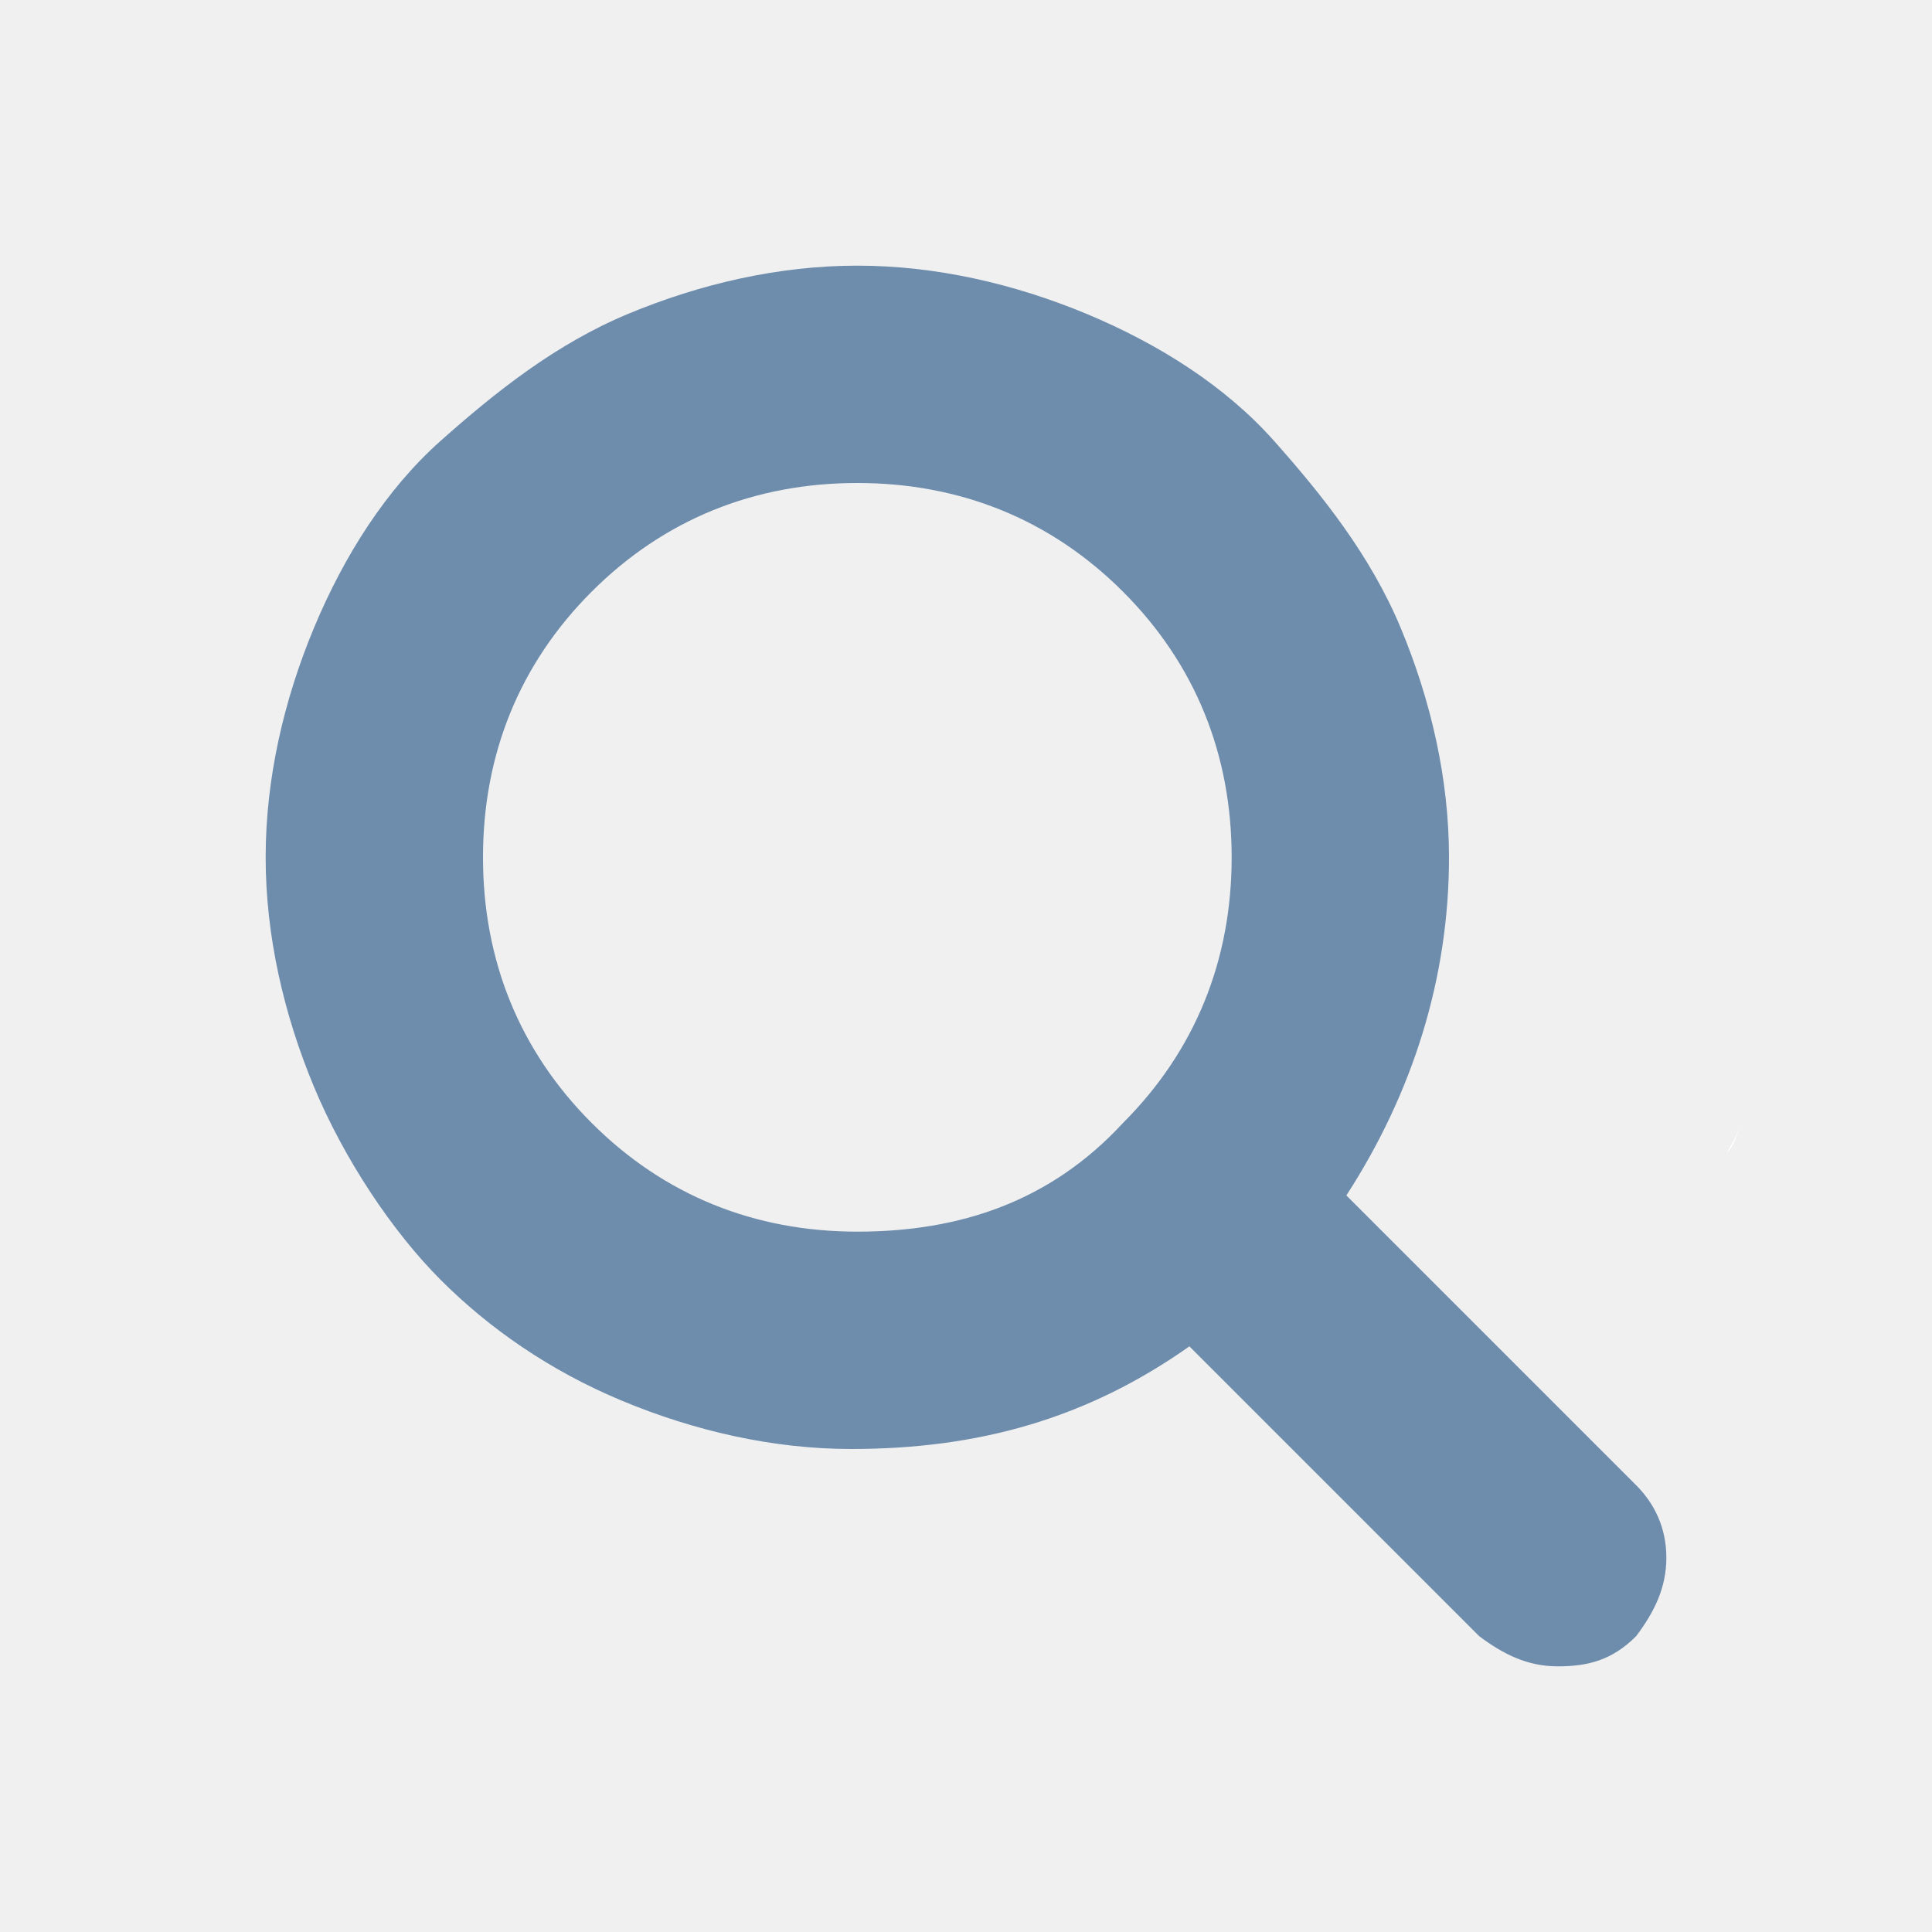
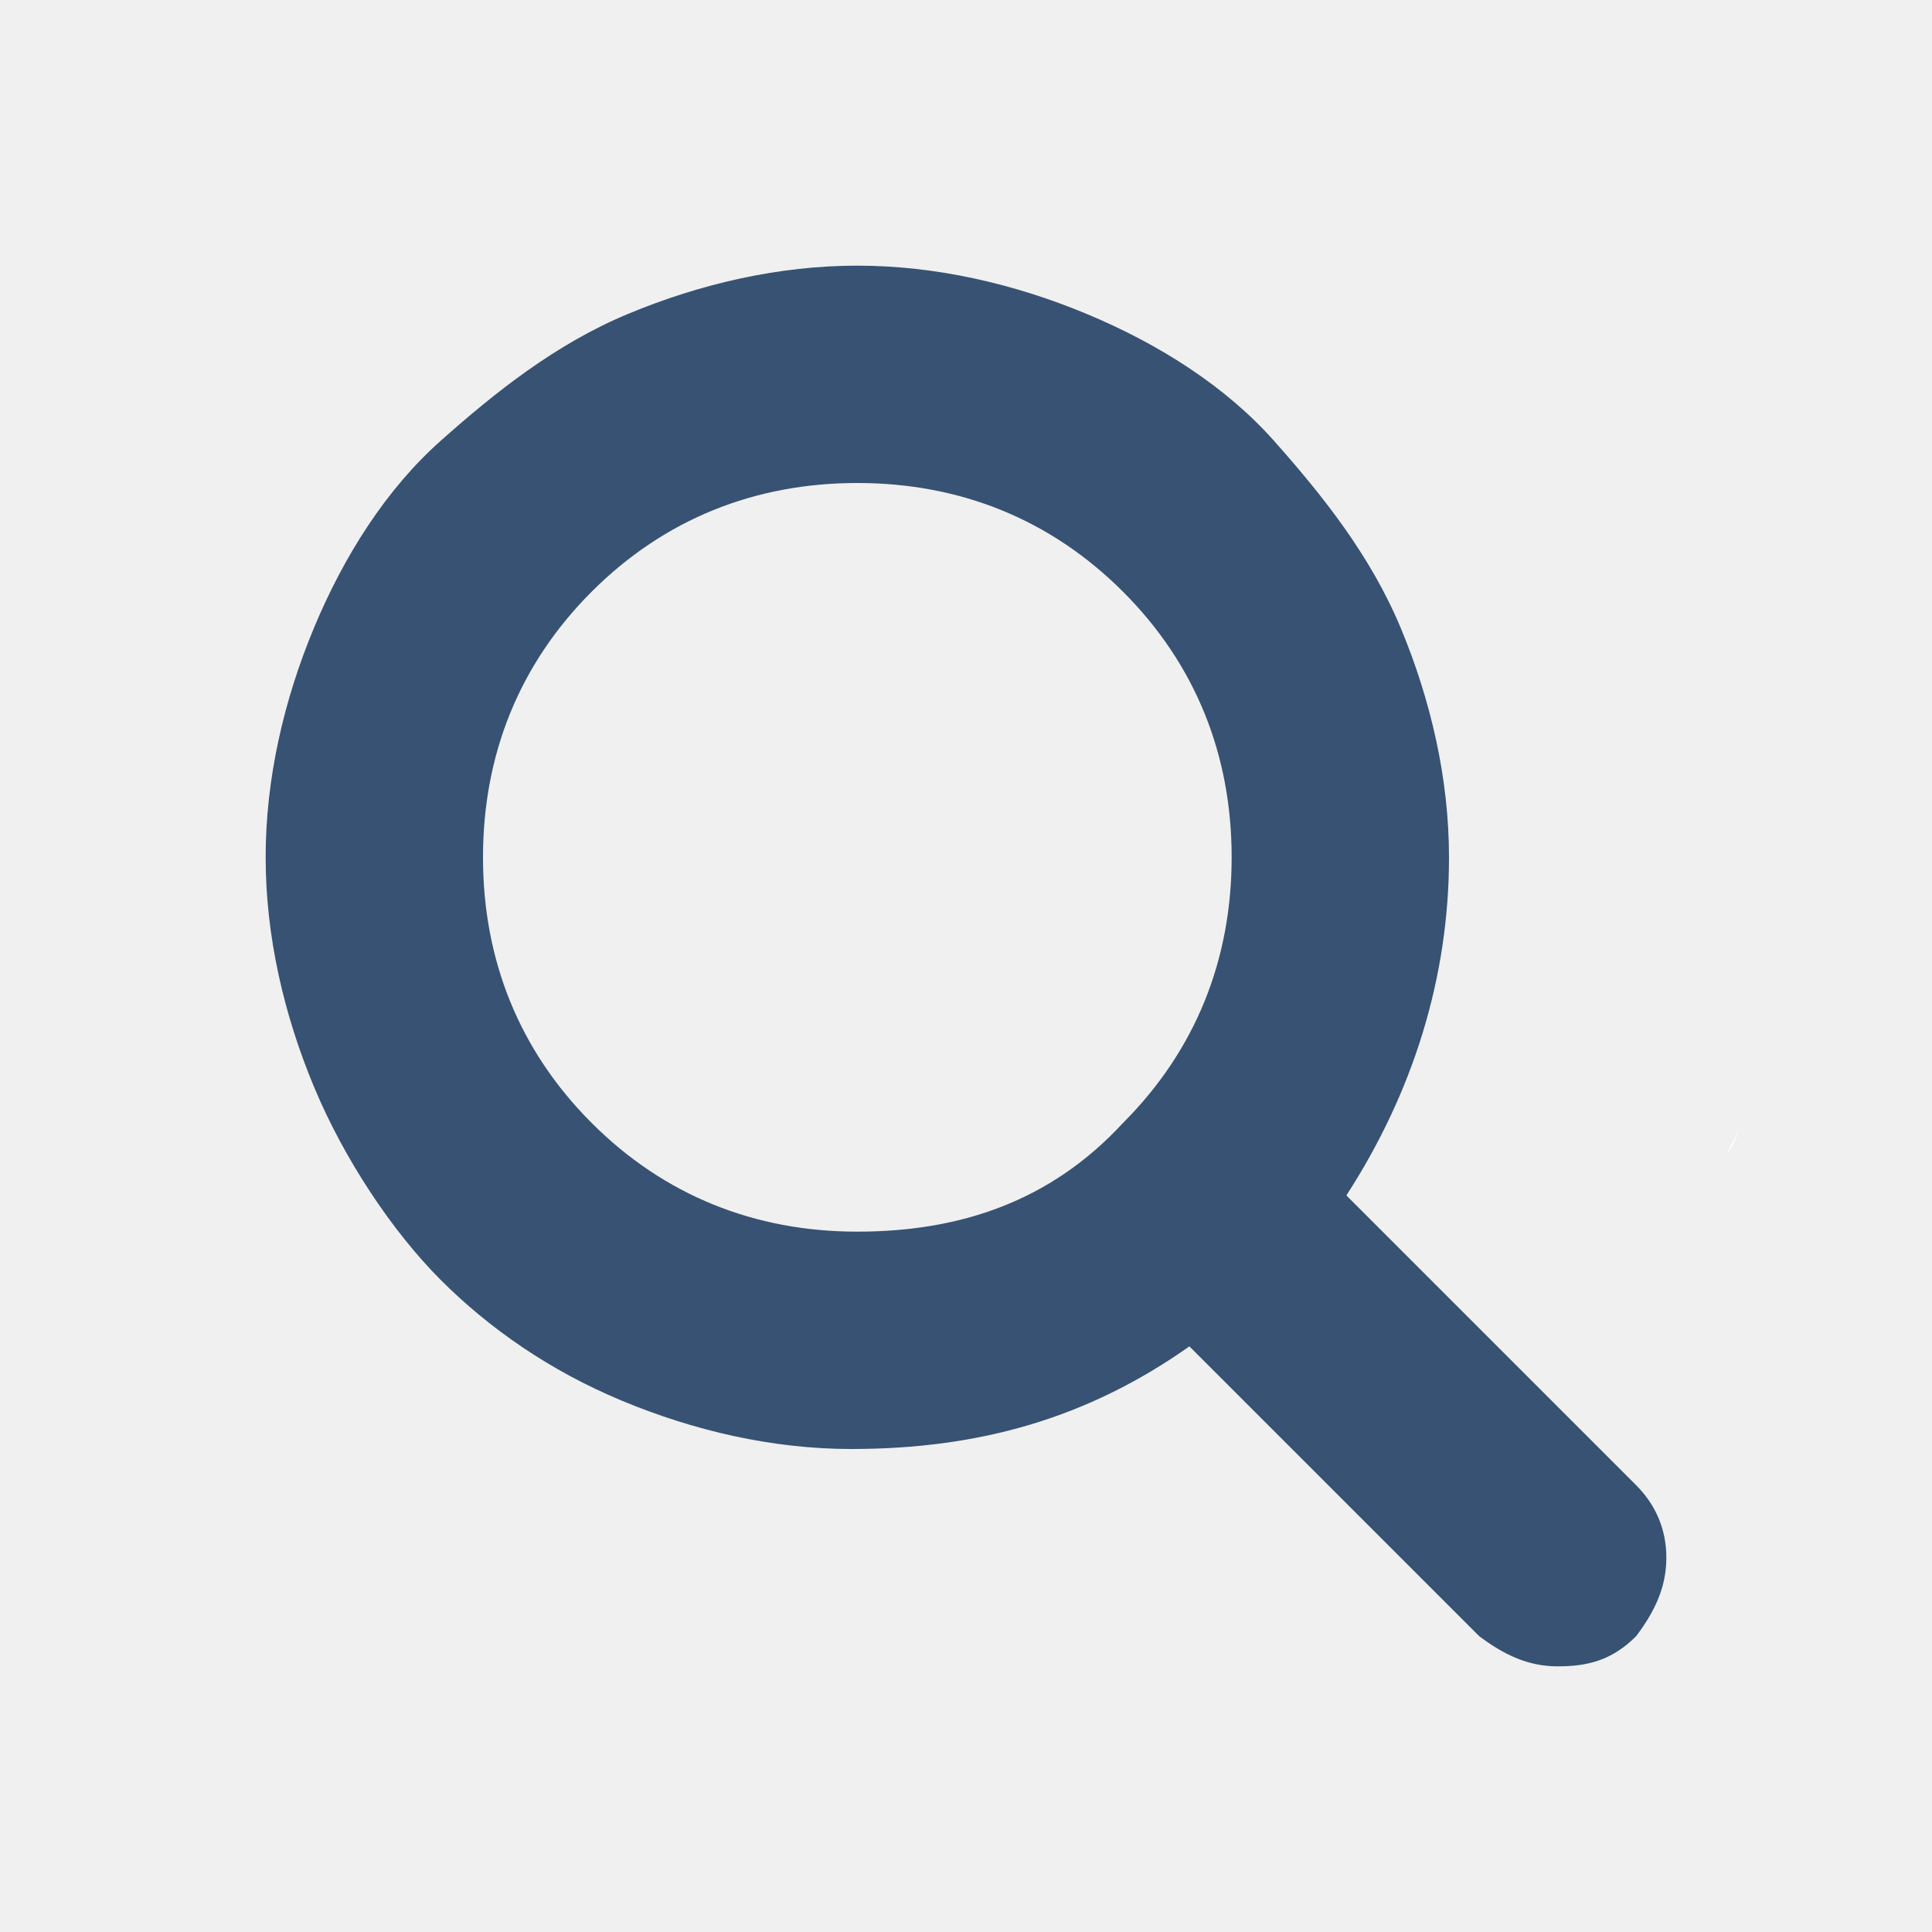
<svg xmlns="http://www.w3.org/2000/svg" viewBox="0 0 32 32">
  <path fill="#FFF" d="M28.8 18.6c0 .1 0 .1 0 0 0 .2-.1.3-.2.5.1-.1.2-.3.2-.5" />
-   <path fill="#aa6775" d="M26.4 17s.1 0 0 0c.1 0 0 0 0 0z" />
+   <path fill="#733737" d="M26.4 17s.1 0 0 0c.1 0 0 0 0 0z" />
  <path fill="#FFF" d="M26.5 17s-.1 0 0 0c-.1 0 0 0 0 0" />
-   <path fill="#6e8dad" d="M27.6 25.8c0 .5-.2.9-.5 1.3-.4.4-.8.5-1.3.5s-.9-.2-1.3-.5l-4.8-4.8C18 23.5 16.2 24 14.1 24c-1.3 0-2.6-.3-3.8-.8s-2.2-1.2-3-2-1.6-2-2.1-3.2-.8-2.5-.8-3.8.3-2.6.8-3.8c.5-1.2 1.2-2.3 2.1-3.1s1.9-1.6 3.1-2.1 2.5-.8 3.8-.8 2.6.3 3.8.8c1.2.5 2.3 1.2 3.1 2.1s1.6 1.9 2.1 3.1c.5 1.2.8 2.5.8 3.8 0 2-.6 3.9-1.7 5.6l4.8 4.8c.3.3.5.7.5 1.2zm-9-7.2c1.2-1.2 1.8-2.7 1.8-4.4s-.6-3.2-1.8-4.4S15.9 8 14.2 8s-3.2.6-4.4 1.8C8.6 11 8 12.5 8 14.2s.6 3.2 1.8 4.4c1.2 1.2 2.7 1.8 4.4 1.8s3.2-.5 4.4-1.8z" />
+   <path fill="#375273" d="M27.6 25.8c0 .5-.2.9-.5 1.3-.4.4-.8.5-1.3.5s-.9-.2-1.3-.5l-4.8-4.8C18 23.5 16.2 24 14.1 24c-1.3 0-2.6-.3-3.8-.8s-2.2-1.2-3-2-1.6-2-2.1-3.2-.8-2.5-.8-3.8.3-2.6.8-3.8c.5-1.2 1.2-2.3 2.1-3.1s1.9-1.6 3.1-2.1 2.5-.8 3.8-.8 2.6.3 3.8.8c1.2.5 2.3 1.2 3.1 2.1s1.6 1.9 2.1 3.1c.5 1.2.8 2.5.8 3.8 0 2-.6 3.9-1.7 5.6l4.8 4.8c.3.3.5.7.5 1.2zm-9-7.2c1.2-1.2 1.8-2.7 1.8-4.4s-.6-3.2-1.8-4.4S15.9 8 14.2 8s-3.2.6-4.4 1.8C8.6 11 8 12.5 8 14.2s.6 3.2 1.8 4.4c1.2 1.2 2.7 1.8 4.4 1.8s3.2-.5 4.4-1.8z" />
</svg>
